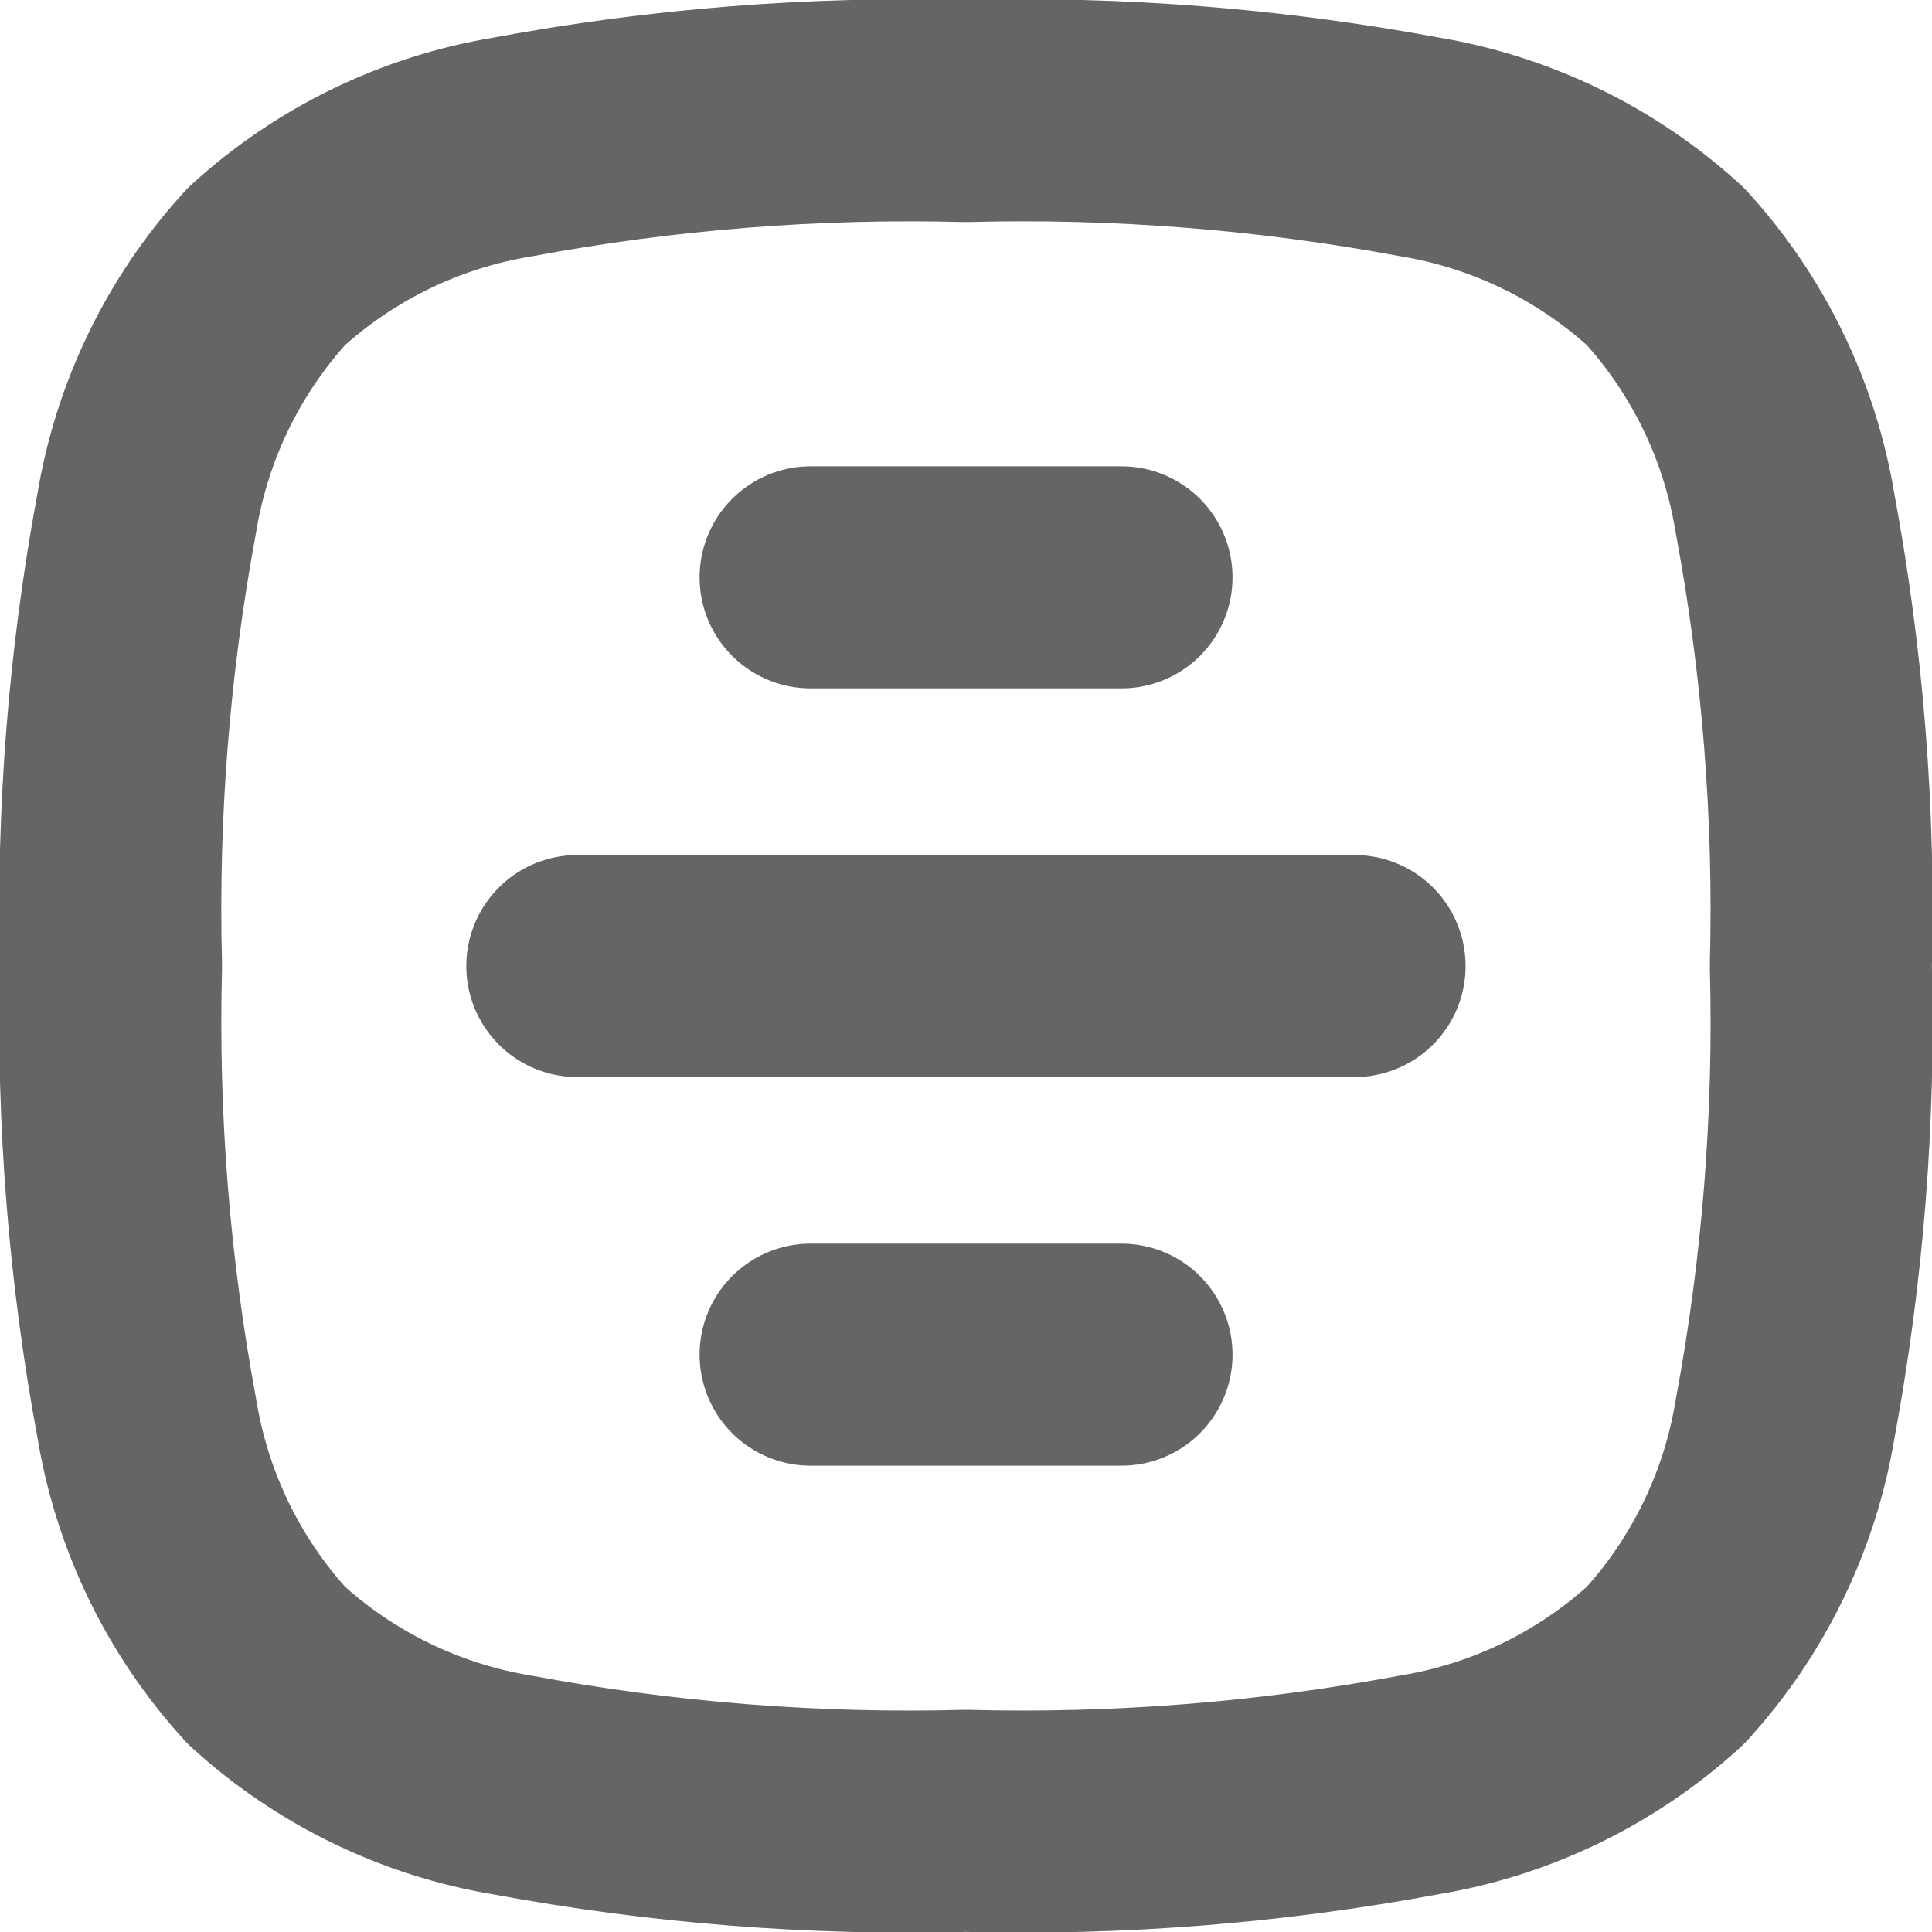
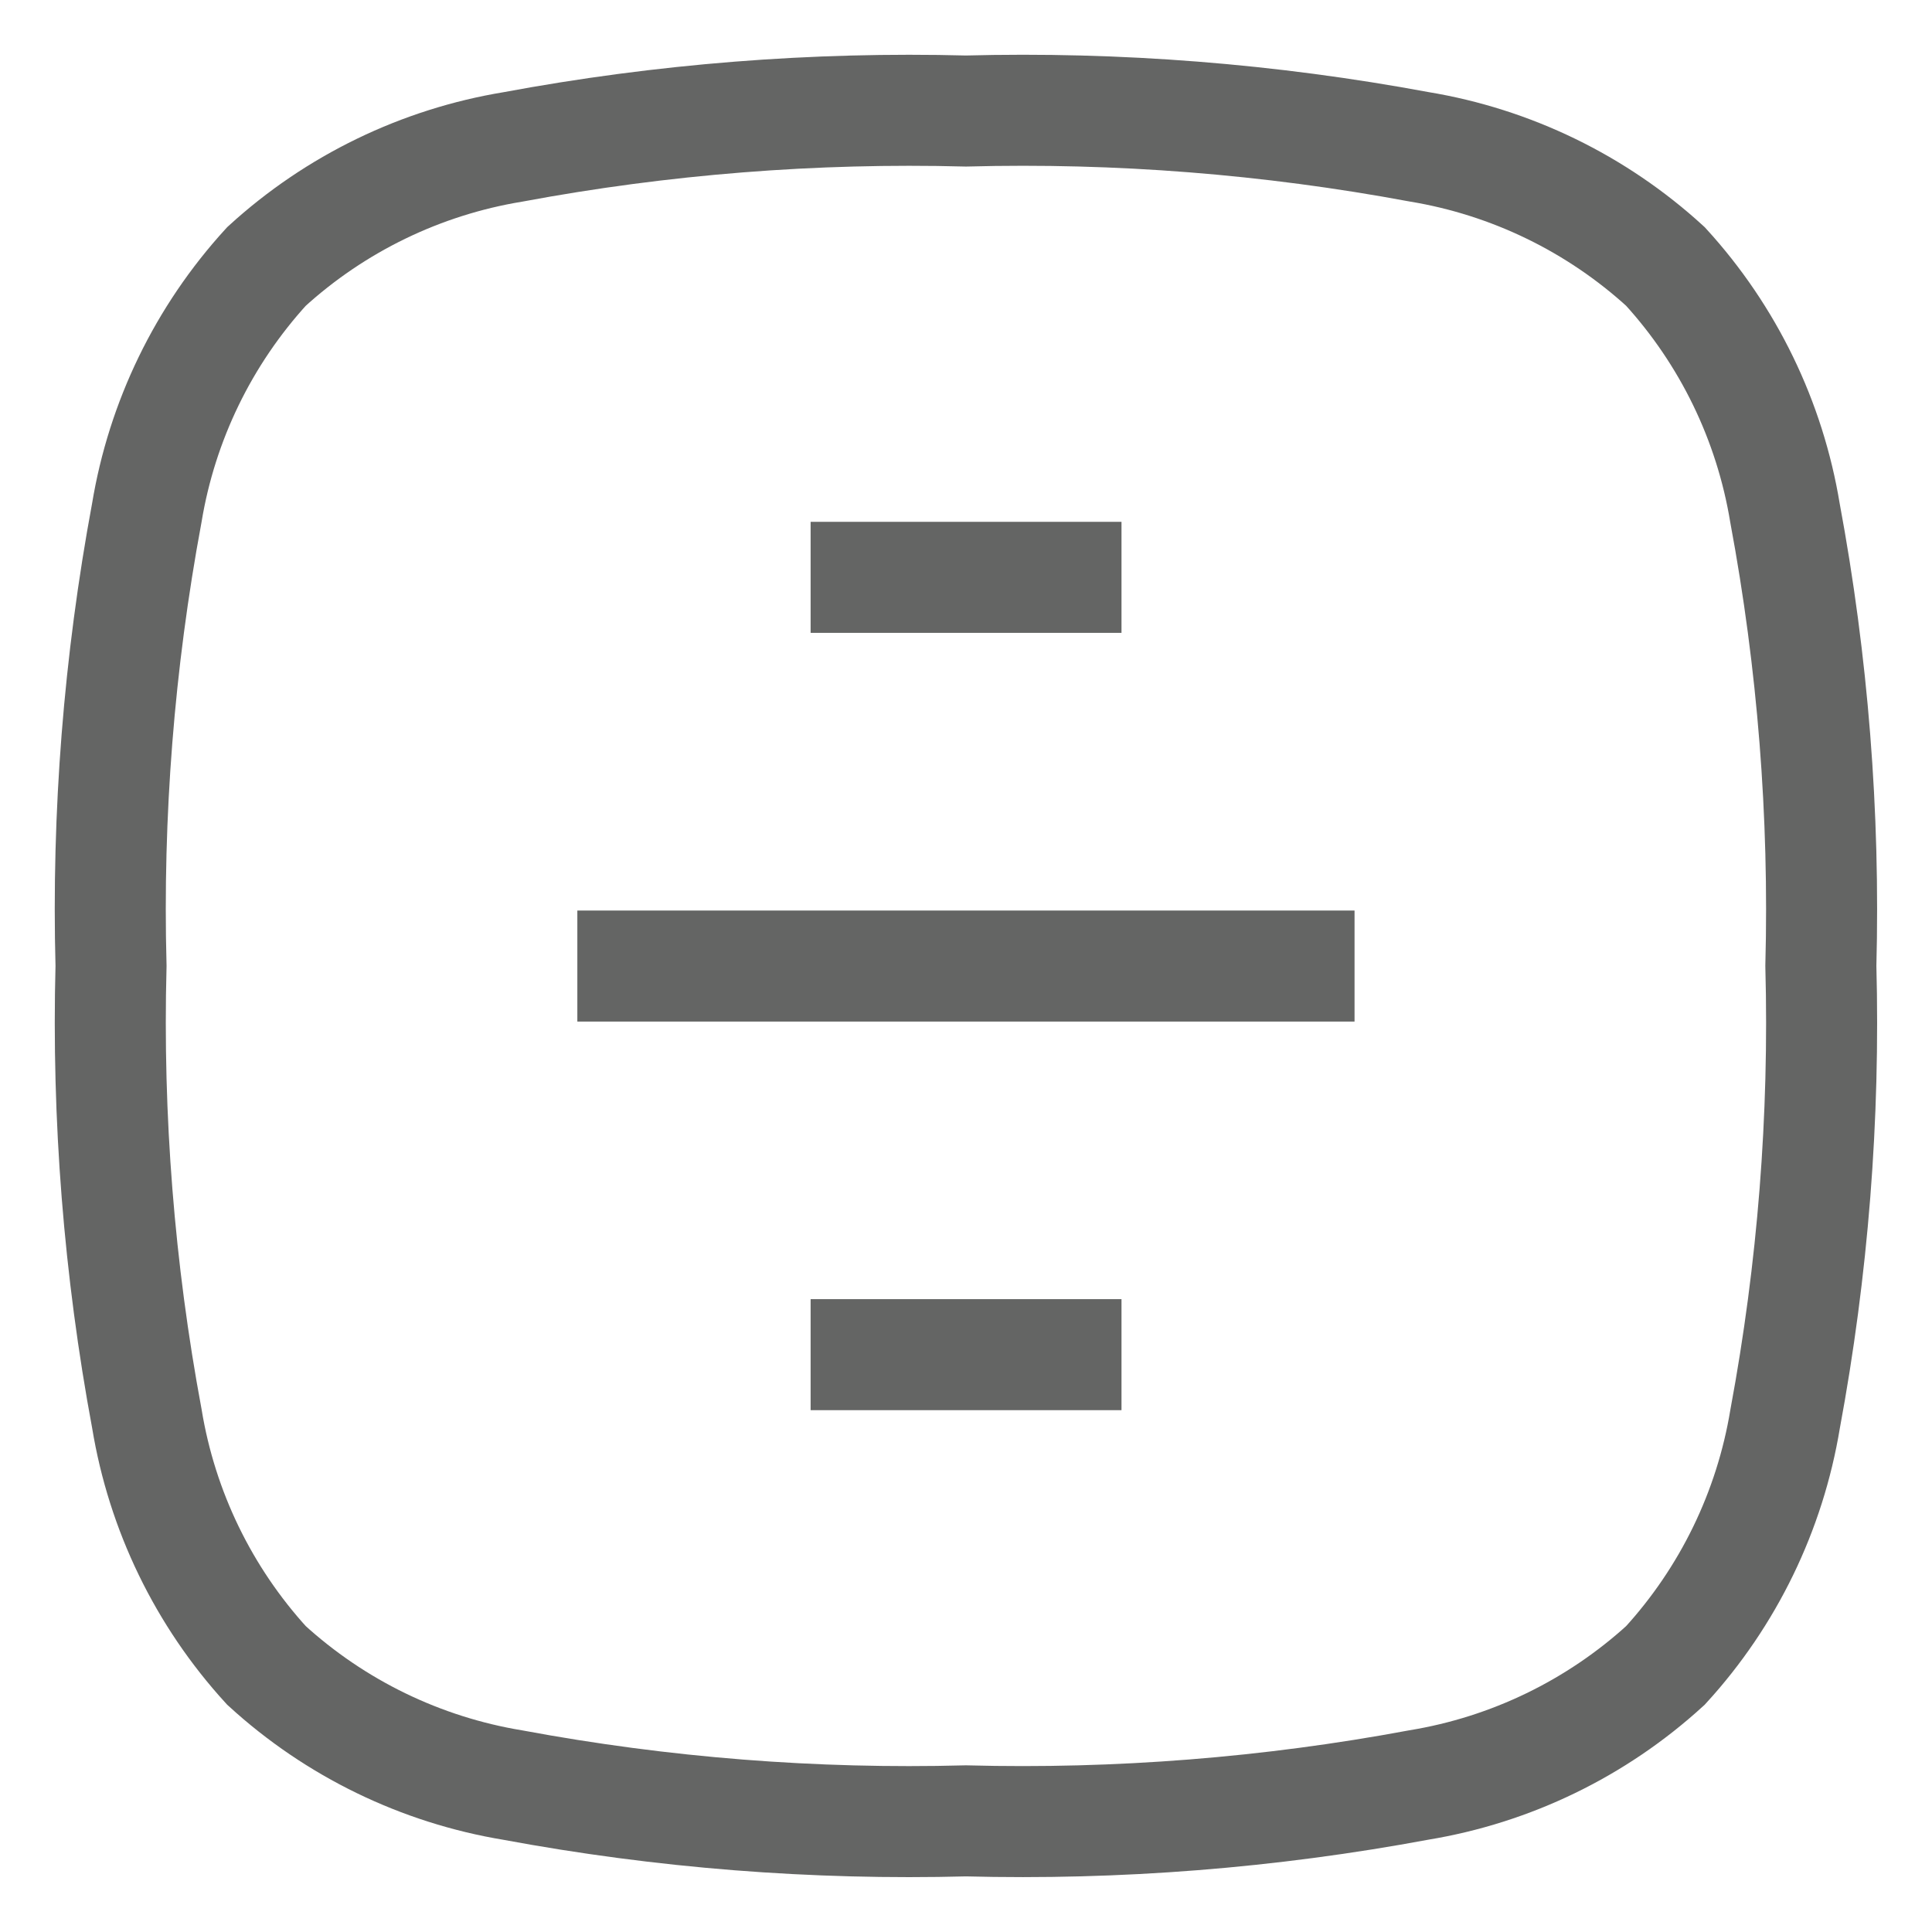
<svg xmlns="http://www.w3.org/2000/svg" width="17.401" height="17.401" viewBox="0 0 17.401 17.401">
  <g id="Document_Align_Center_1" data-name="Document Align Center 1" transform="translate(1 1)">
-     <path id="Path_895" data-name="Path 895" d="M1,8.7a19.485,19.485,0,0,0,.323,4.079A4.335,4.335,0,0,0,2.4,15a4.336,4.336,0,0,0,2.22,1.078A19.488,19.488,0,0,0,8.7,16.4a19.488,19.488,0,0,0,4.079-.323A4.335,4.335,0,0,0,15,15a4.335,4.335,0,0,0,1.078-2.22A19.488,19.488,0,0,0,16.4,8.7a19.488,19.488,0,0,0-.323-4.079A4.336,4.336,0,0,0,15,2.4a4.335,4.335,0,0,0-2.22-1.078A19.485,19.485,0,0,0,8.7,1a19.485,19.485,0,0,0-4.079.323A4.335,4.335,0,0,0,2.4,2.4a4.335,4.335,0,0,0-1.078,2.22A19.485,19.485,0,0,0,1,8.7Z" transform="translate(-1 -1)" fill="none" stroke="#646564" stroke-linecap="round" stroke-linejoin="round" stroke-width="2" />
-     <path id="Path_896" data-name="Path 896" d="M10,7h2.8" transform="translate(-3.699 -2.8)" fill="none" stroke="#646564" stroke-linecap="round" stroke-linejoin="round" stroke-width="2" />
-     <path id="Path_897" data-name="Path 897" d="M7,12h7" transform="translate(-2.8 -4.299)" fill="none" stroke="#646564" stroke-linecap="round" stroke-linejoin="round" stroke-width="2" />
-     <path id="Path_898" data-name="Path 898" d="M10,17h2.8" transform="translate(-3.699 -5.799)" fill="none" stroke="#646564" stroke-linecap="round" stroke-linejoin="round" stroke-width="2" />
+     <path id="Path_895" data-name="Path 895" d="M1,8.7a19.485,19.485,0,0,0,.323,4.079A4.335,4.335,0,0,0,2.4,15a4.336,4.336,0,0,0,2.22,1.078A19.488,19.488,0,0,0,8.7,16.4a19.488,19.488,0,0,0,4.079-.323A4.335,4.335,0,0,0,15,15a4.335,4.335,0,0,0,1.078-2.22A19.488,19.488,0,0,0,16.4,8.7a19.488,19.488,0,0,0-.323-4.079A4.336,4.336,0,0,0,15,2.4a4.335,4.335,0,0,0-2.22-1.078A19.485,19.485,0,0,0,8.7,1a19.485,19.485,0,0,0-4.079.323A4.335,4.335,0,0,0,2.4,2.4a4.335,4.335,0,0,0-1.078,2.22A19.485,19.485,0,0,0,1,8.7Z" transform="translate(-1 -1)" fill="none" stroke="#646564" strokeLinecap="round" strokeLinejoin="round" strokeWidth="2" />
+     <path id="Path_896" data-name="Path 896" d="M10,7h2.8" transform="translate(-3.699 -2.8)" fill="none" stroke="#646564" strokeLinecap="round" strokeLinejoin="round" strokeWidth="2" />
+     <path id="Path_897" data-name="Path 897" d="M7,12h7" transform="translate(-2.8 -4.299)" fill="none" stroke="#646564" strokeLinecap="round" strokeLinejoin="round" strokeWidth="2" />
+     <path id="Path_898" data-name="Path 898" d="M10,17h2.8" transform="translate(-3.699 -5.799)" fill="none" stroke="#646564" strokeLinecap="round" strokeLinejoin="round" strokeWidth="2" />
  </g>
</svg>
